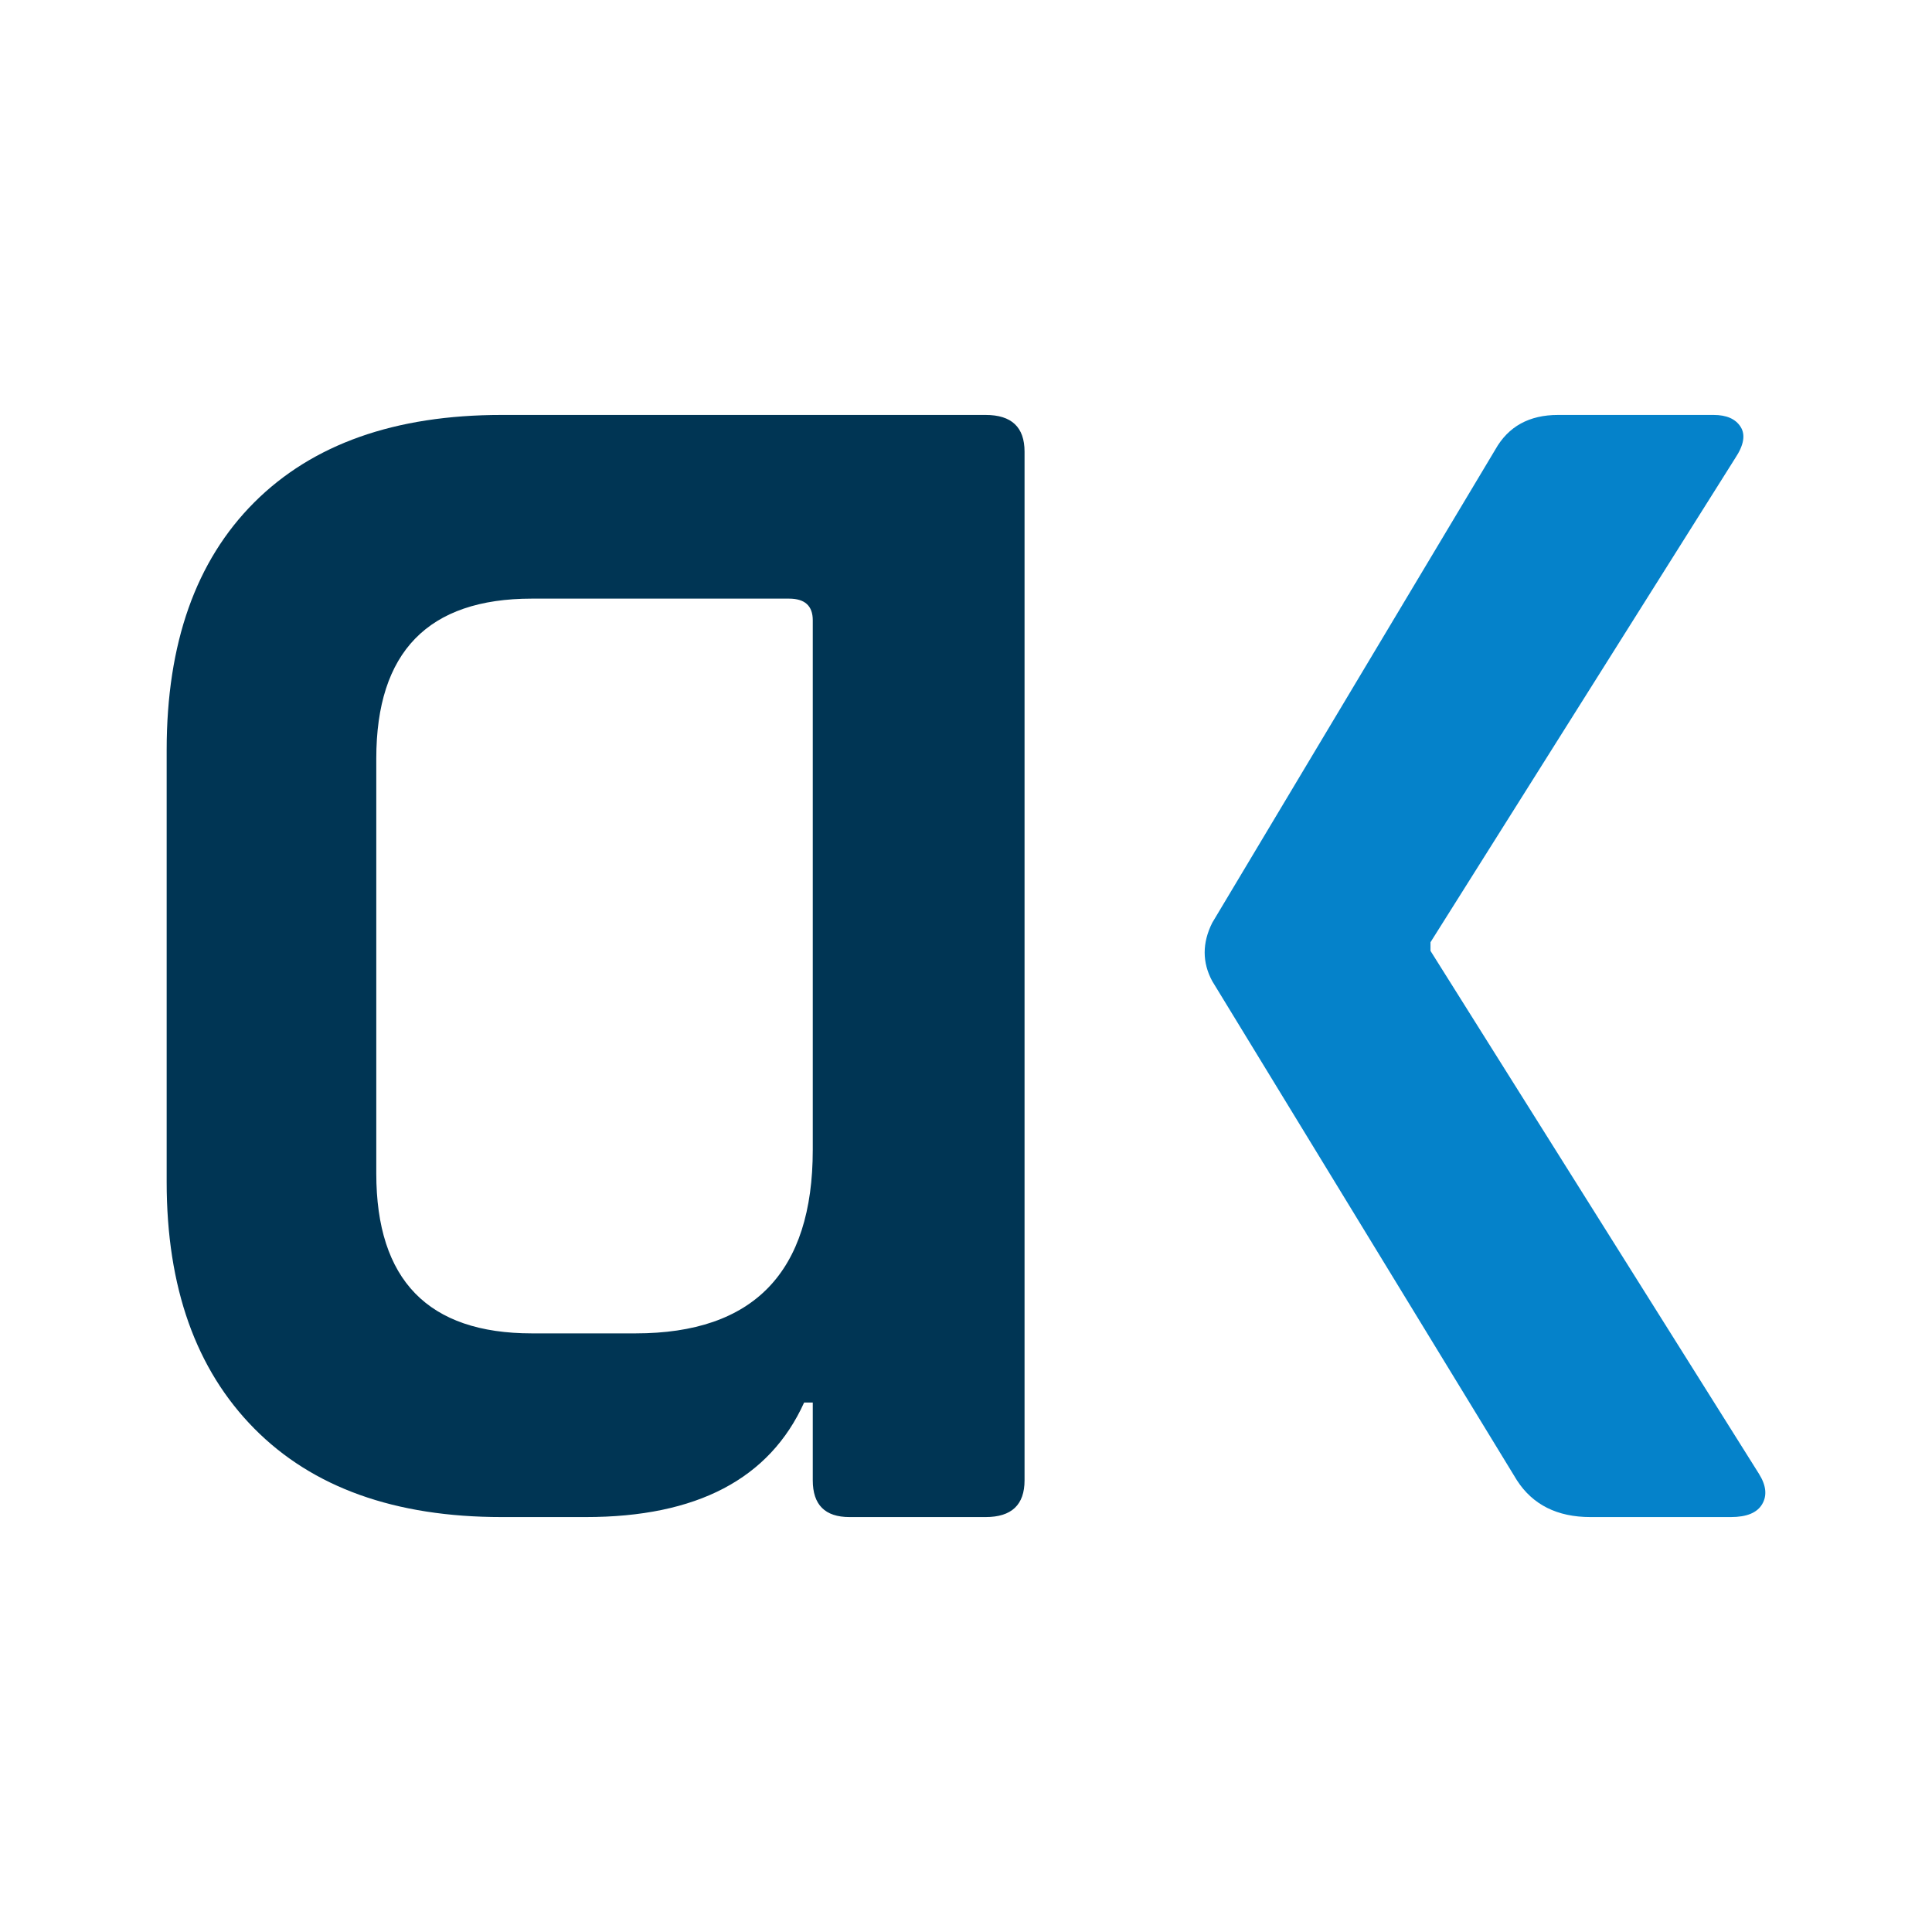
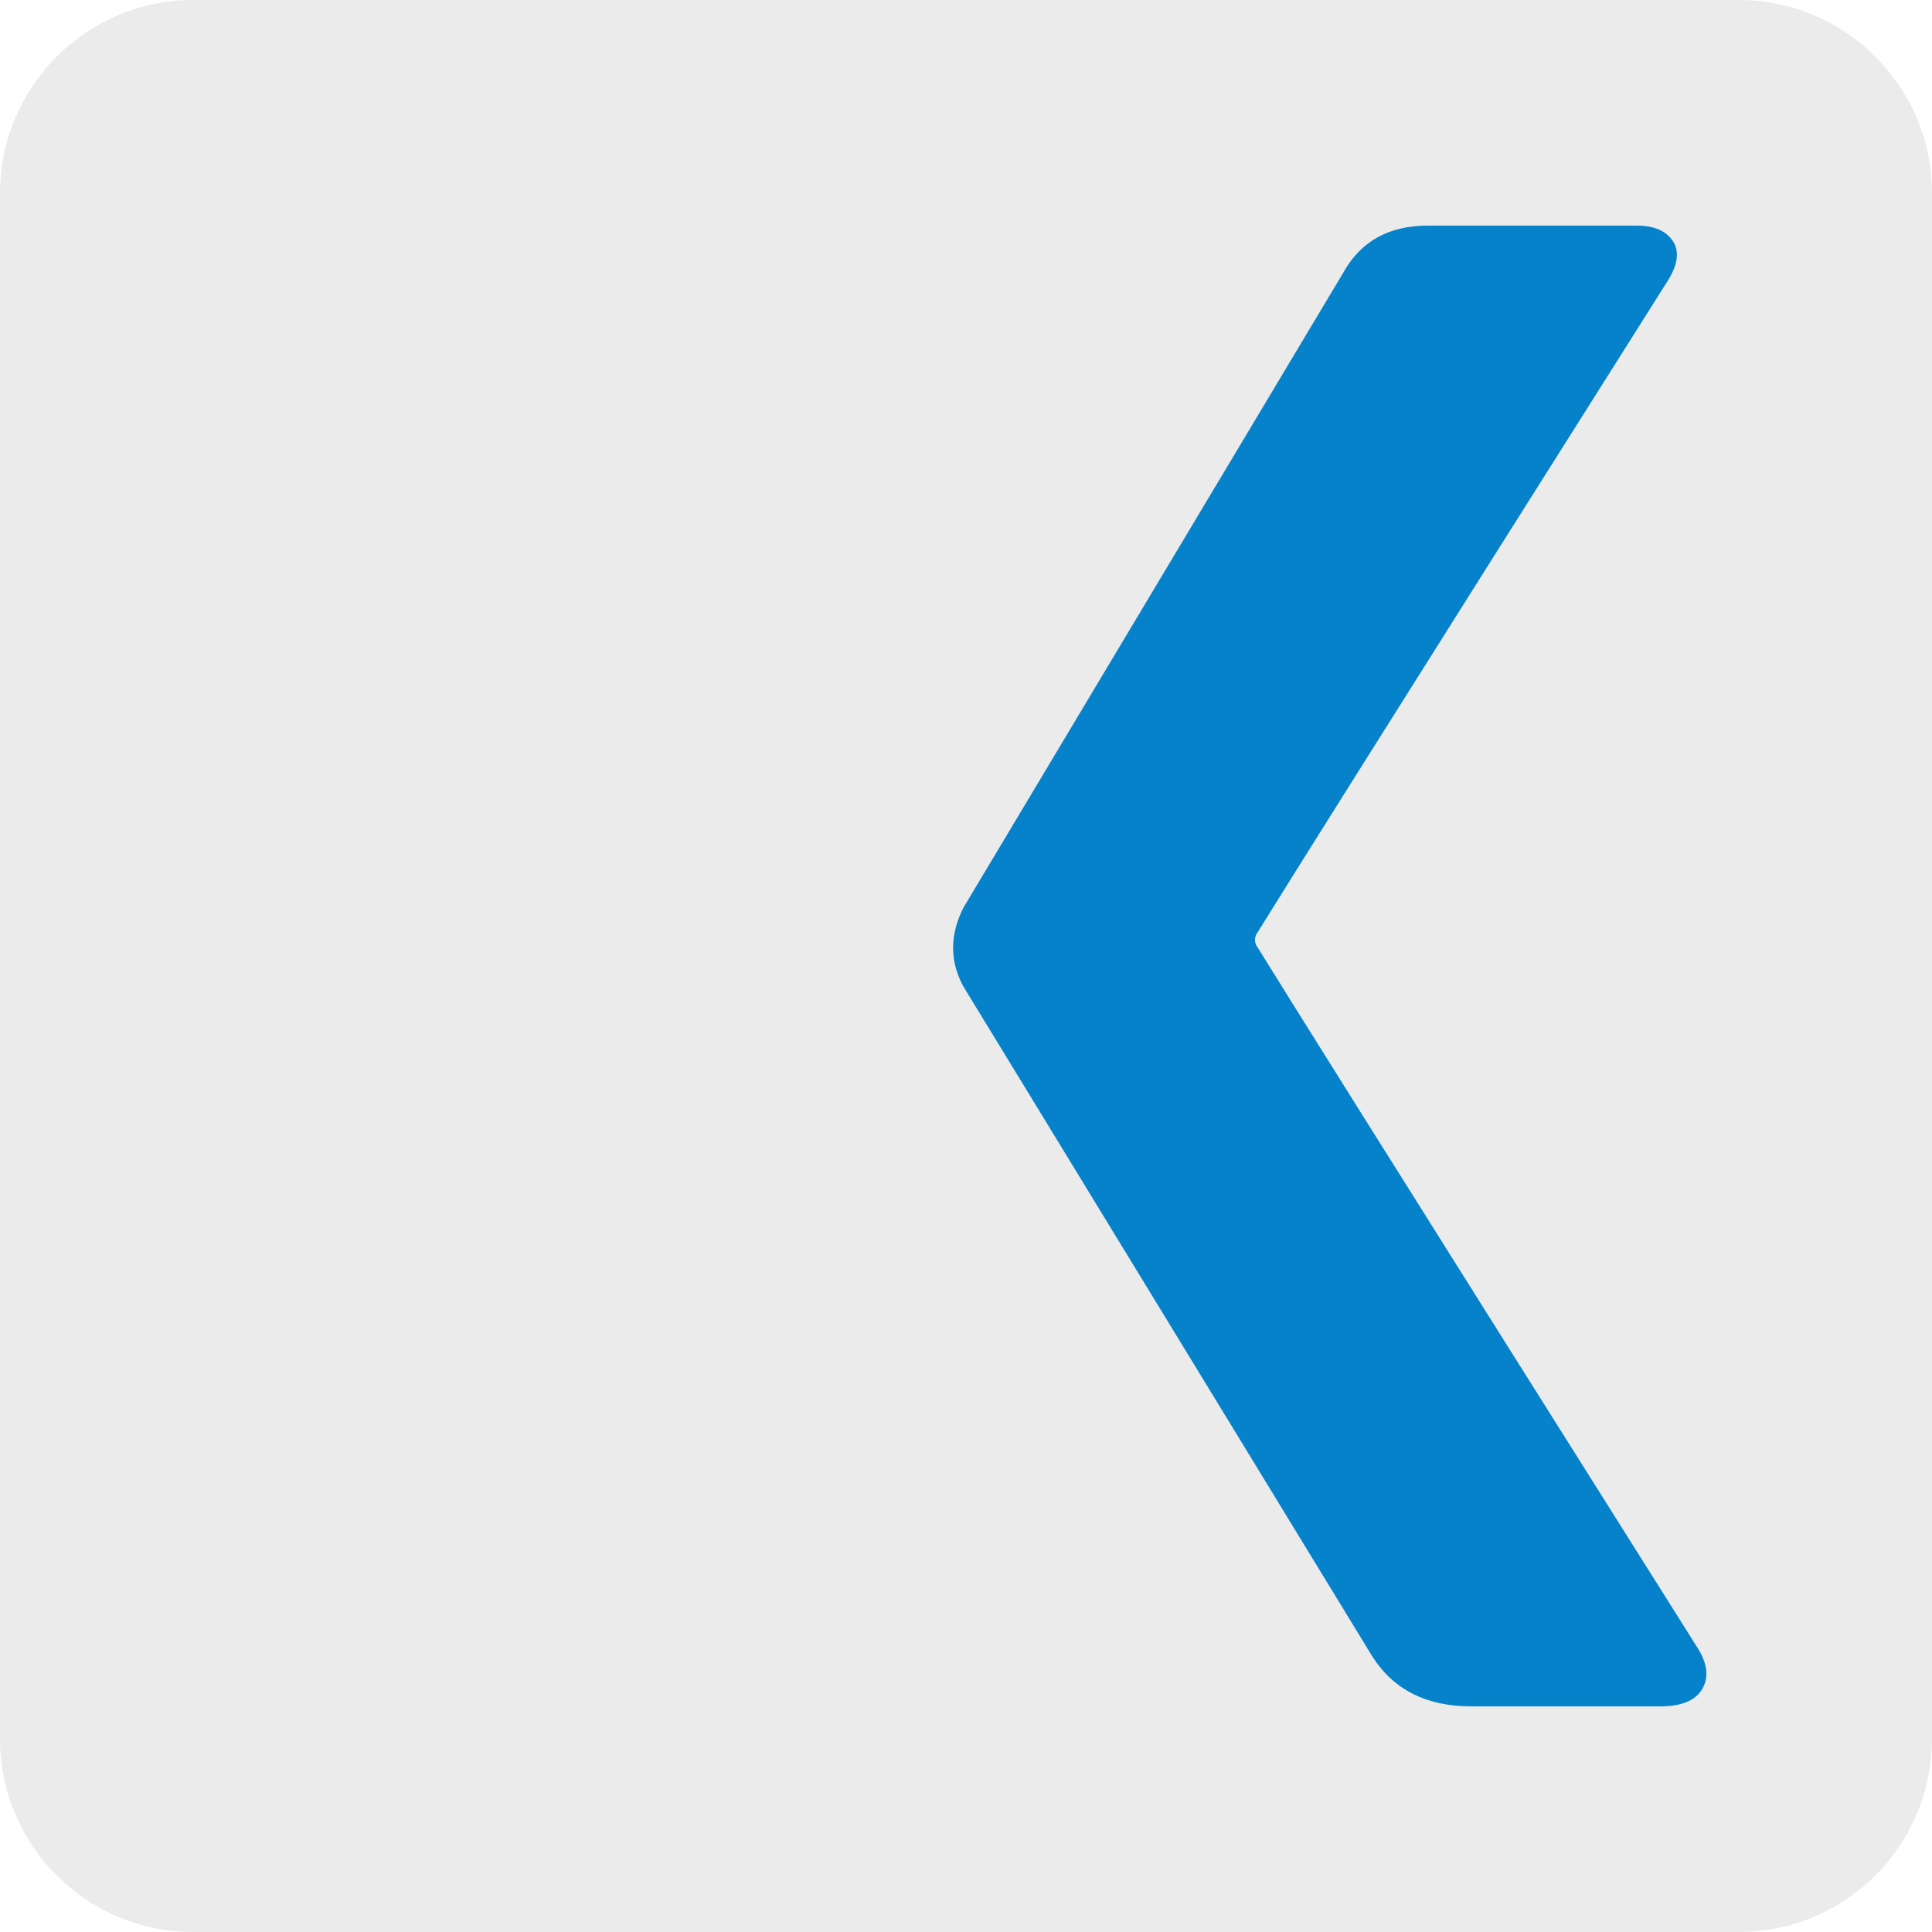
- <svg xmlns="http://www.w3.org/2000/svg" width="100%" height="100%" viewBox="0 0 128 128" version="1.1" xml:space="preserve" style="fill-rule:evenodd;clip-rule:evenodd;stroke-linejoin:round;stroke-miterlimit:2;">
-   <g transform="matrix(0.795405,0,0,0.795405,13.0941,13.0941)">
-     <g transform="matrix(1,0,0,1,-967.973,-423.771)">
-       <path d="M1000.31,533.671L993.293,533.671C984.413,533.671 977.543,531.211 972.683,526.291C967.823,521.371 965.393,514.531 965.393,505.771L965.393,469.771C965.393,460.891 967.823,454.021 972.683,449.161C977.543,444.301 984.413,441.871 993.293,441.871L1033.61,441.871C1035.77,441.871 1036.85,442.891 1036.85,444.931L1036.85,530.611C1036.85,532.651 1035.77,533.671 1033.61,533.671L1022.27,533.671C1020.23,533.671 1019.21,532.651 1019.21,530.611L1019.21,524.131L1018.49,524.131C1015.61,530.491 1009.55,533.671 1000.31,533.671ZM1019.21,503.071L1019.21,458.971C1019.21,457.771 1018.55,457.171 1017.23,457.171L995.813,457.171C987.173,457.171 982.853,461.611 982.853,470.491L982.853,505.051C982.853,513.931 987.173,518.371 995.813,518.371L1004.45,518.371C1014.29,518.371 1019.21,513.271 1019.21,503.071Z" style="fill:rgb(0,53,84);" />
-     </g>
-     <g transform="matrix(1,0,0,1,-544.645,-348.742)">
-       <path d="M657.955,366.842L670.915,366.842C671.995,366.842 672.745,367.172 673.165,367.832C673.585,368.492 673.435,369.362 672.715,370.442L647.335,410.762L647.335,411.482L674.695,455.042C675.295,456.002 675.385,456.842 674.965,457.562C674.545,458.282 673.675,458.642 672.355,458.642L660.655,458.642C657.895,458.642 655.855,457.622 654.535,455.582L629.155,414.002C628.315,412.442 628.315,410.822 629.155,409.142L652.735,369.722C653.815,367.802 655.555,366.842 657.955,366.842Z" style="fill:rgb(5,130,202);" />
-     </g>
-   </g>
+ <svg xmlns="http://www.w3.org/2000/svg" width="100%" height="100%" viewBox="0 0 32 32" version="1.1" xml:space="preserve" style="fill-rule:evenodd;clip-rule:evenodd;stroke-linejoin:round;stroke-miterlimit:2;">
+   <path d="M32,3.2l-0,25.6c-0,1.766 -1.434,3.2 -3.2,3.2l-25.6,-0c-1.766,-0 -3.2,-1.434 -3.2,-3.2l-0,-25.6c-0,-1.766 1.434,-3.2 3.2,-3.2l25.6,0c1.766,0 3.2,1.434 3.2,3.2Z" style="fill:#ebebeb;" />
+   <path d="M23.649,3.737l3.463,-0c0.289,-0 0.489,0.088 0.601,0.264c0.112,0.176 0.072,0.409 -0.12,0.697c0,0 -5.651,8.945 -6.781,10.773c-0.034,0.055 -0.034,0.138 0,0.192c1.218,1.972 7.31,11.639 7.31,11.639c0.16,0.256 0.184,0.481 0.072,0.673c-0.112,0.192 -0.344,0.288 -0.697,0.288l-3.126,0c-0.738,0 -1.283,-0.272 -1.635,-0.817l-6.781,-11.109c-0.225,-0.417 -0.225,-0.85 -0,-1.299l6.3,-10.532c0.288,-0.513 0.753,-0.769 1.394,-0.769Z" style="fill:#0582ca;" />
</svg>
